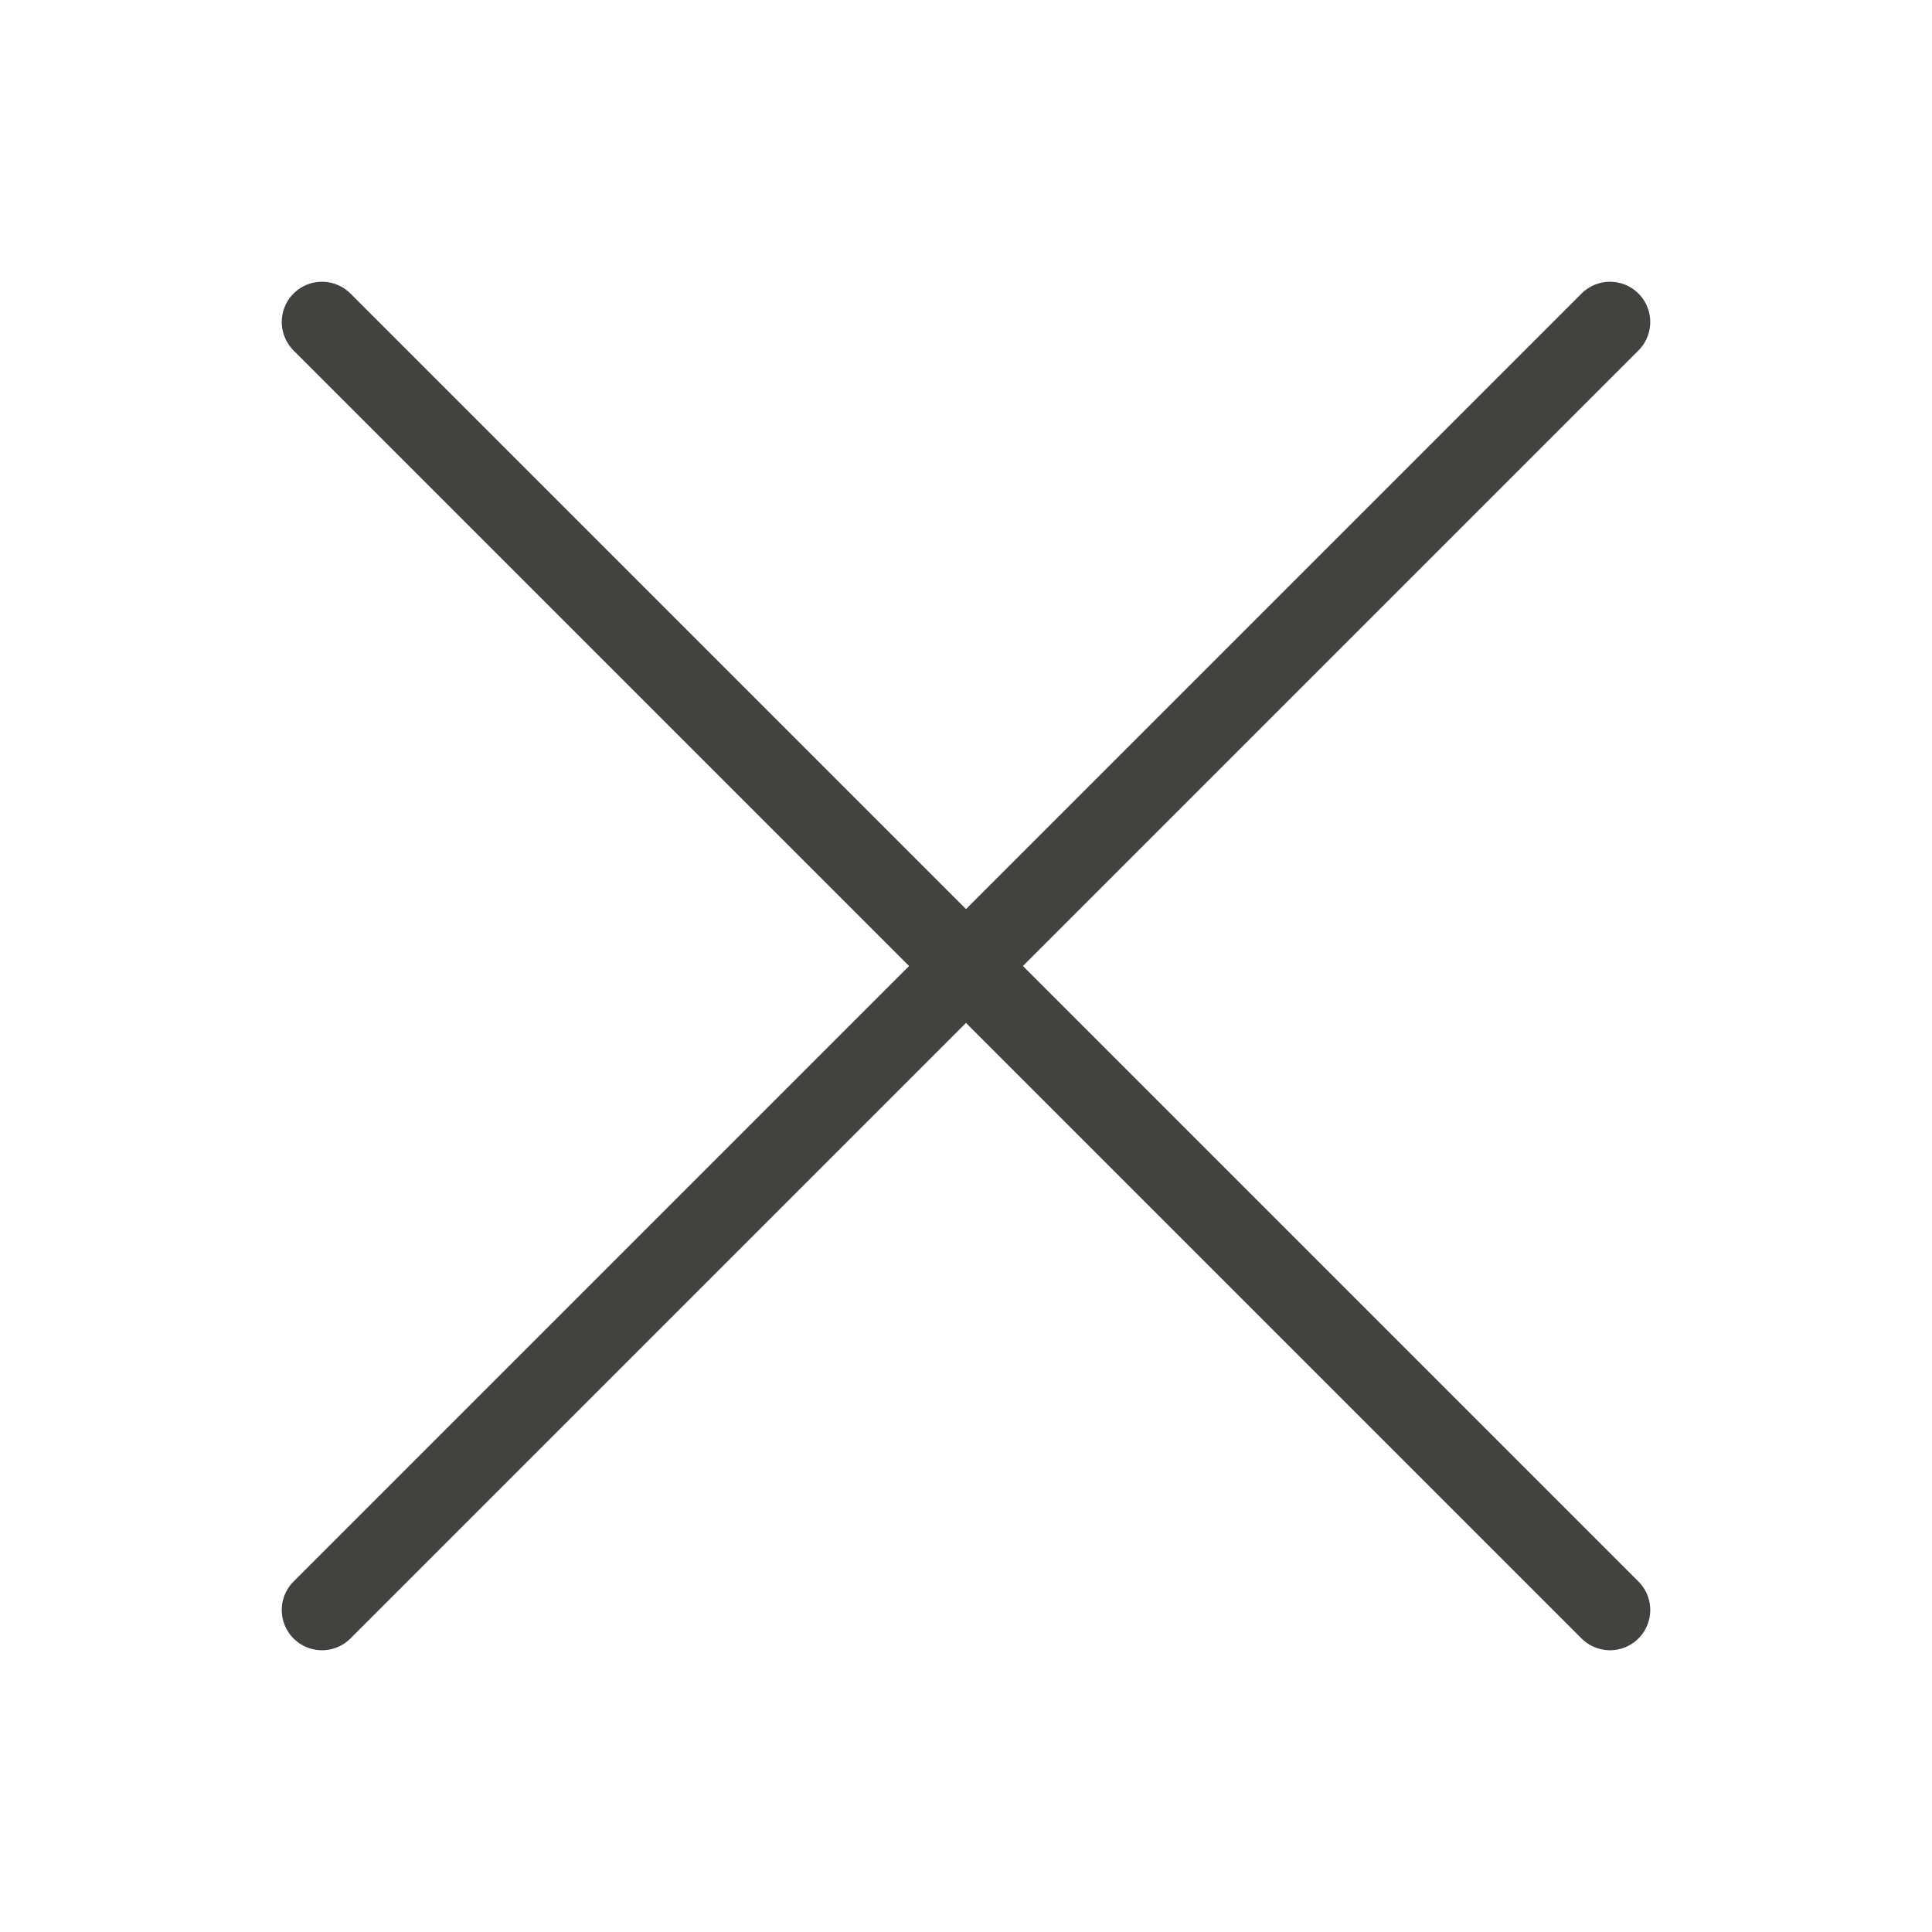
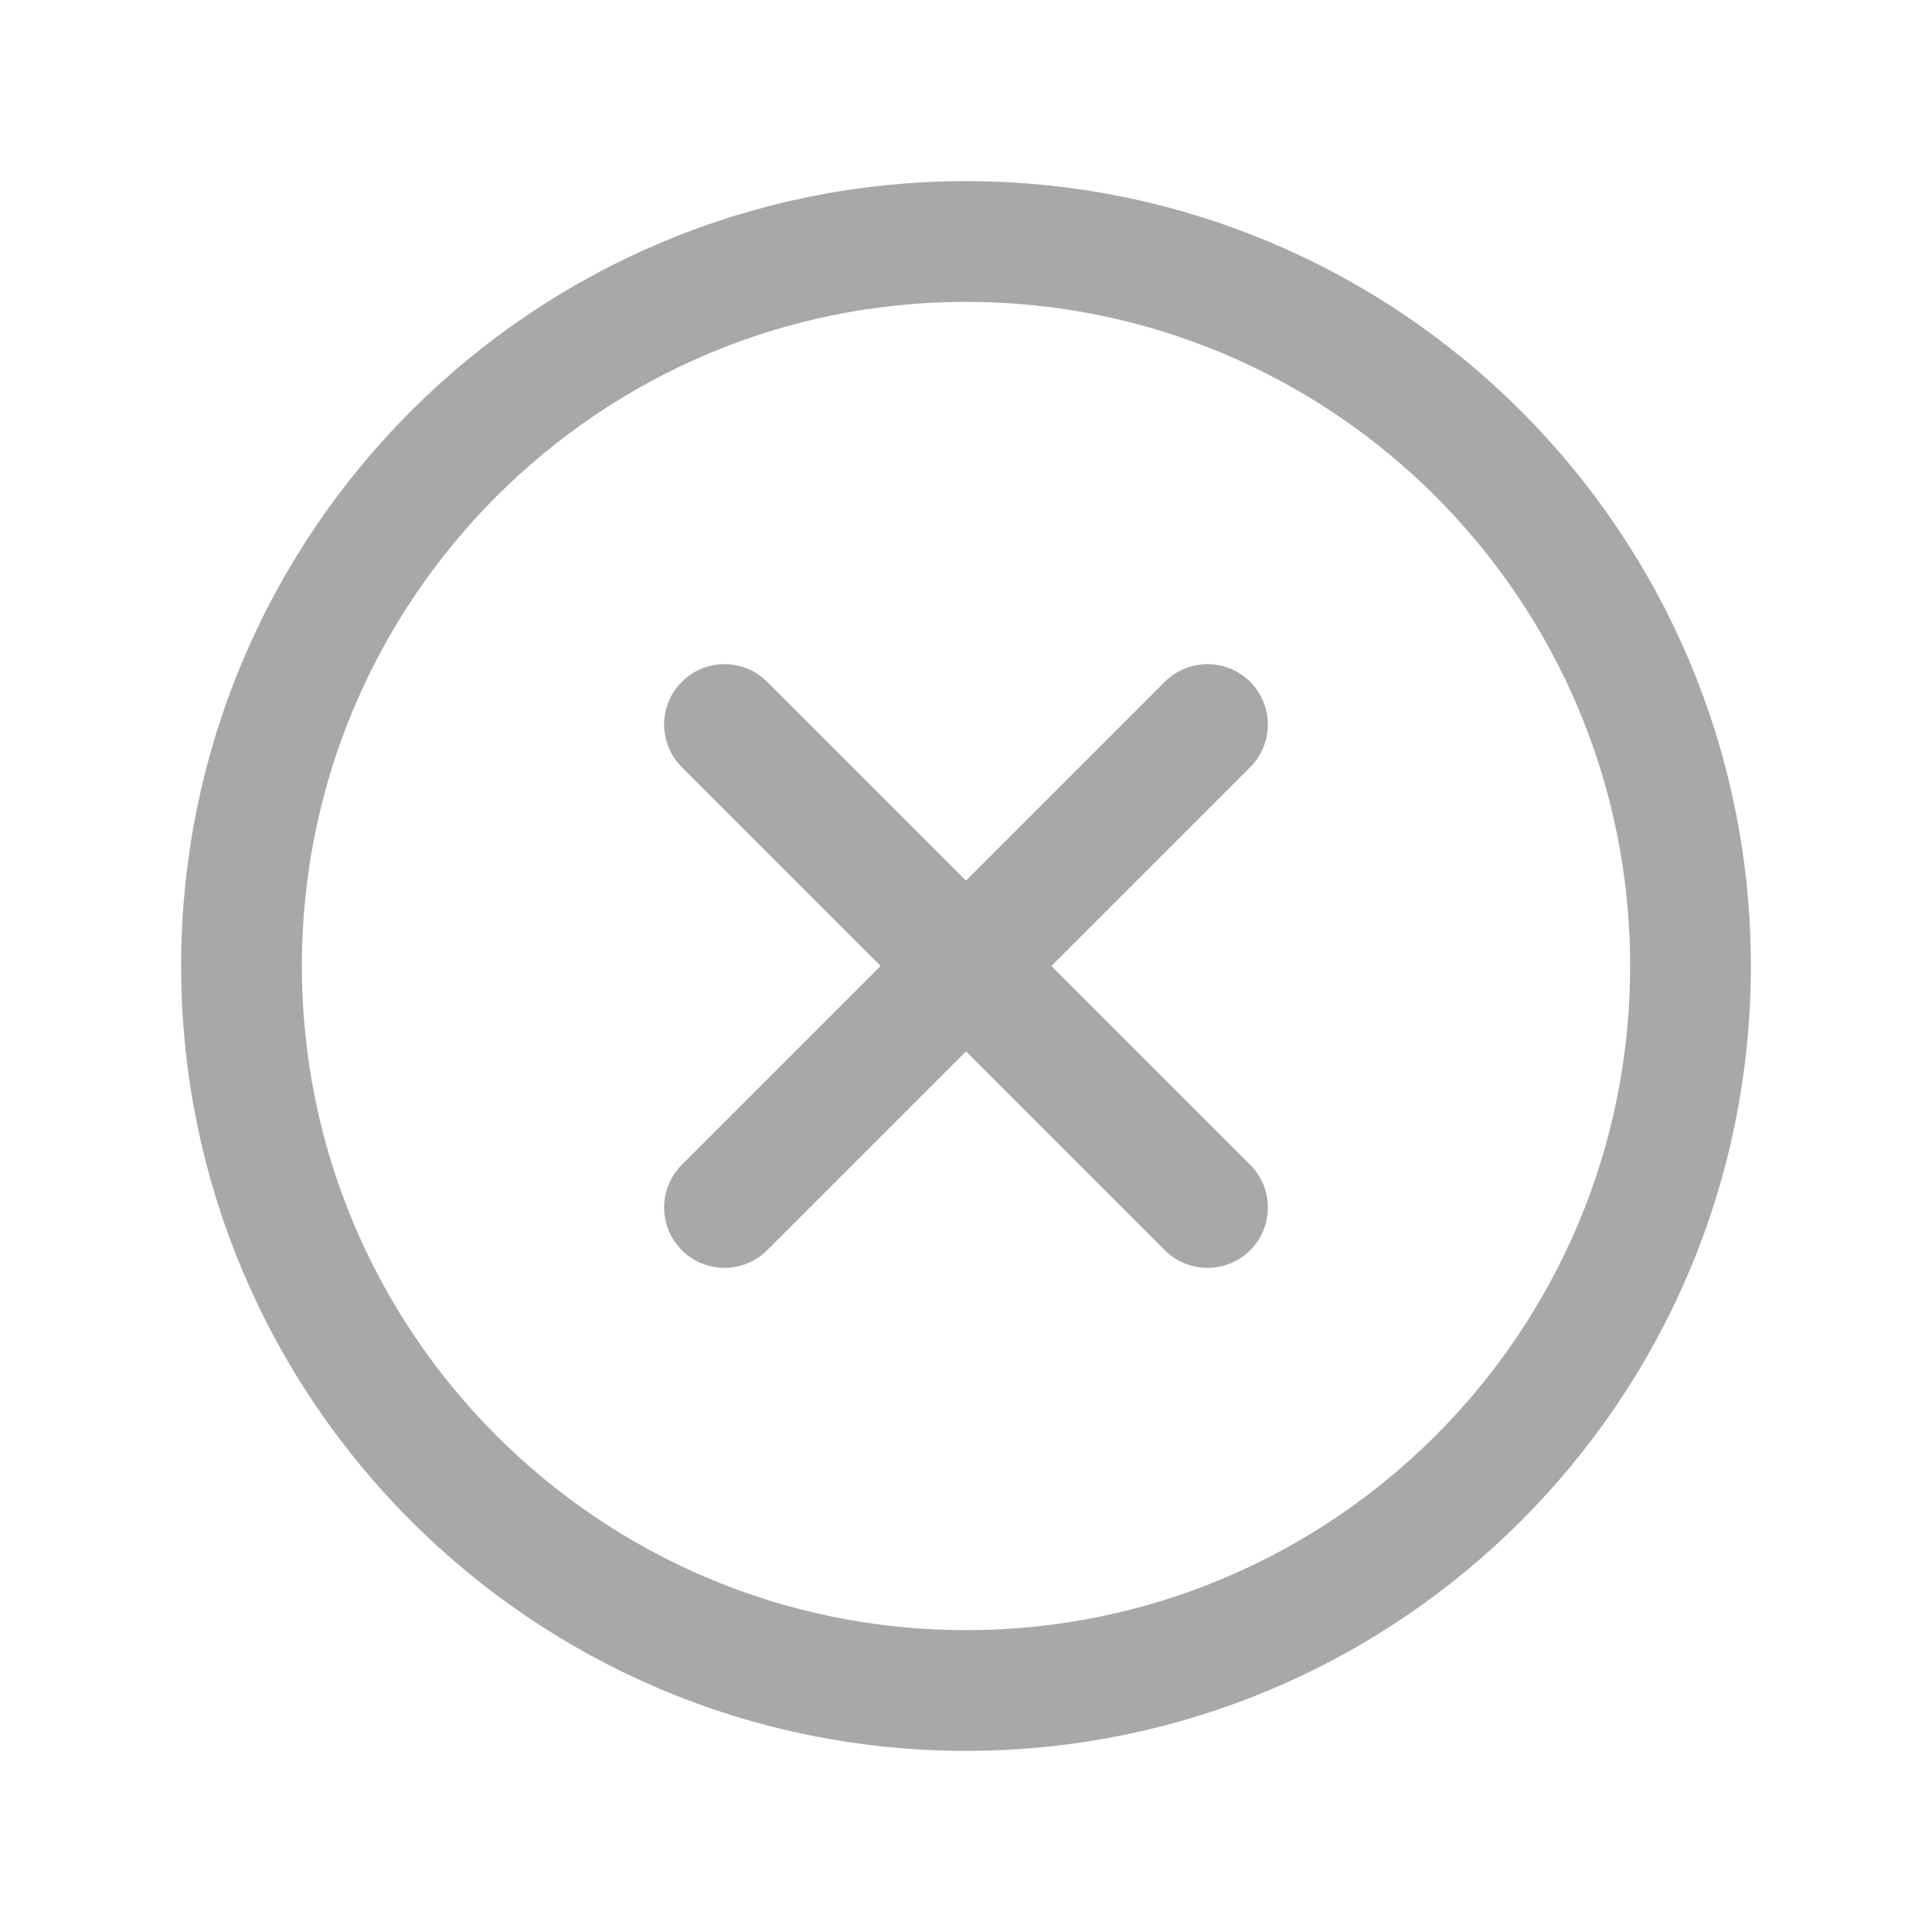
- <svg xmlns="http://www.w3.org/2000/svg" width="24" height="24" viewBox="0 0 24 24" fill="none">
-   <path d="M4 4L20 20" stroke="#424240" stroke-linecap="round" stroke-linejoin="round" />
-   <path d="M20 4L4 20" stroke="#424240" stroke-linecap="round" />
+ <svg xmlns="http://www.w3.org/2000/svg" width="32" height="32" viewBox="0 0 32 32" fill="none">
+   <path d="M16 28C22.627 28 28 22.627 28 16C28 9.373 22.627 4 16 4C9.373 4 4 9.373 4 16C4 22.627 9.373 28 16 28Z" stroke="#A8A8A8" stroke-width="2" stroke-miterlimit="10" />
+   <path d="M20 12L12 20" stroke="#A8A8A8" stroke-width="2" stroke-linecap="round" stroke-linejoin="round" />
+   <path d="M20 20L12 12" stroke="#A8A8A8" stroke-width="2" stroke-linecap="round" stroke-linejoin="round" />
</svg>
